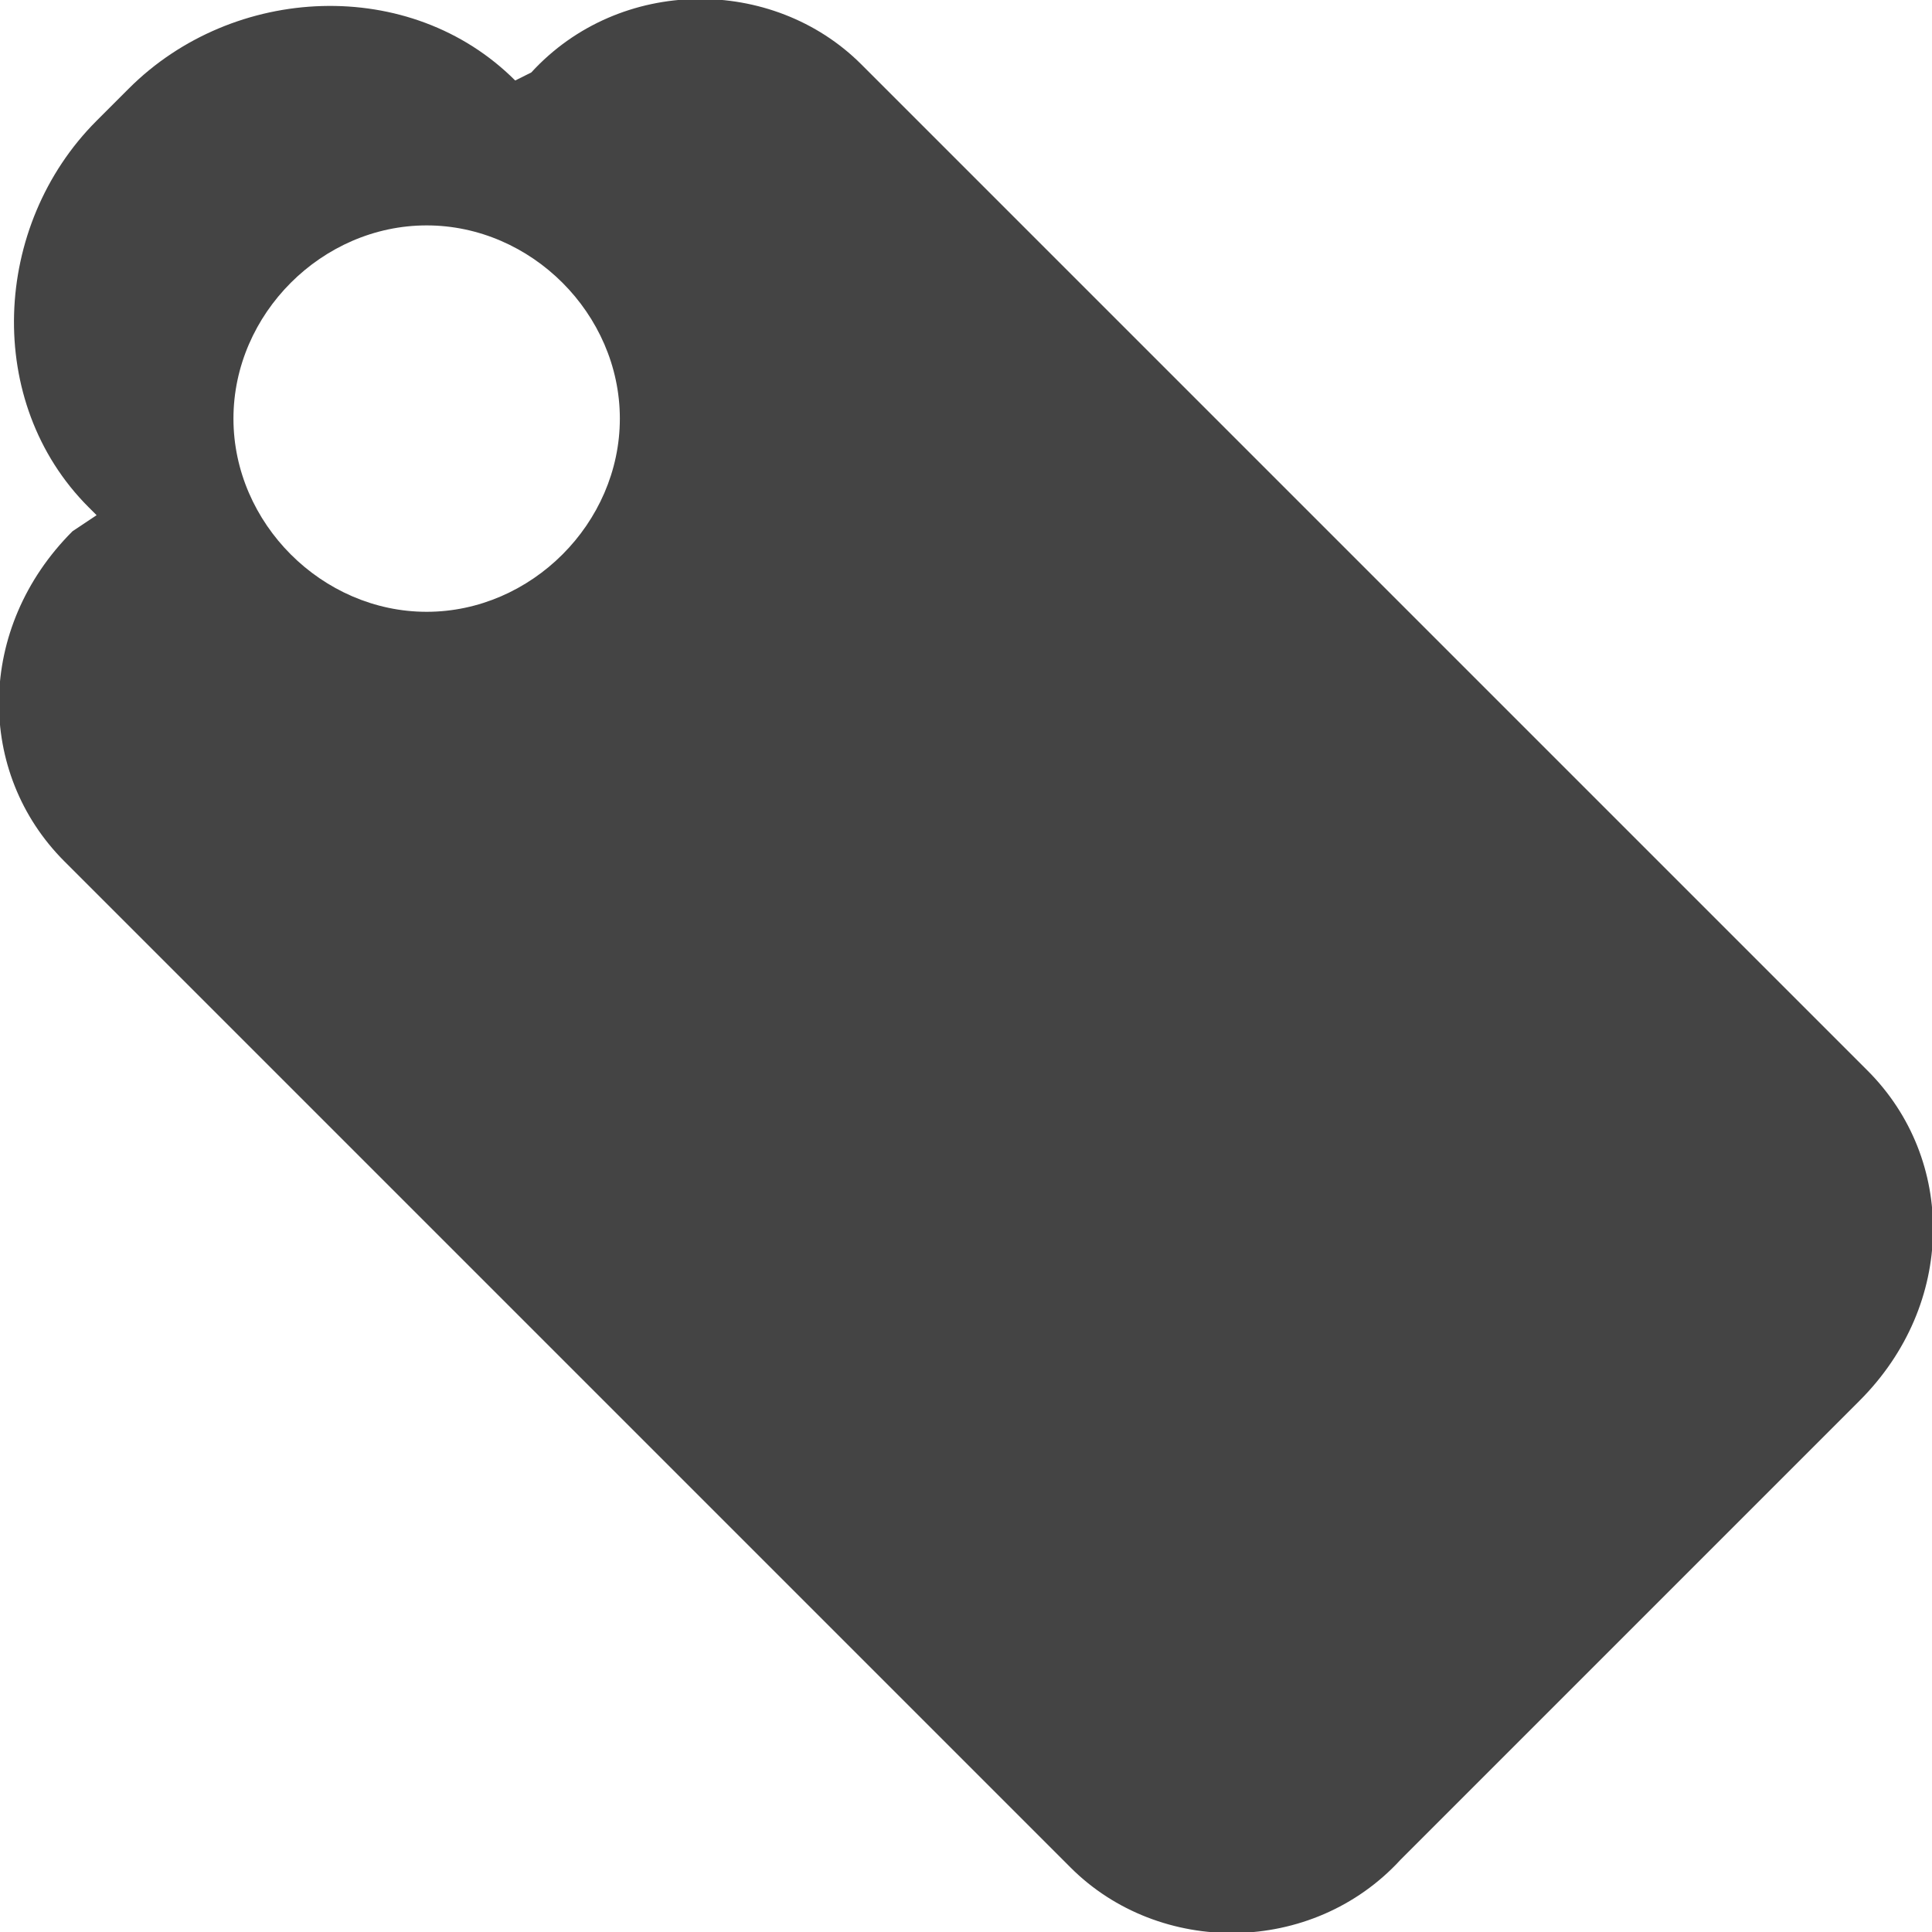
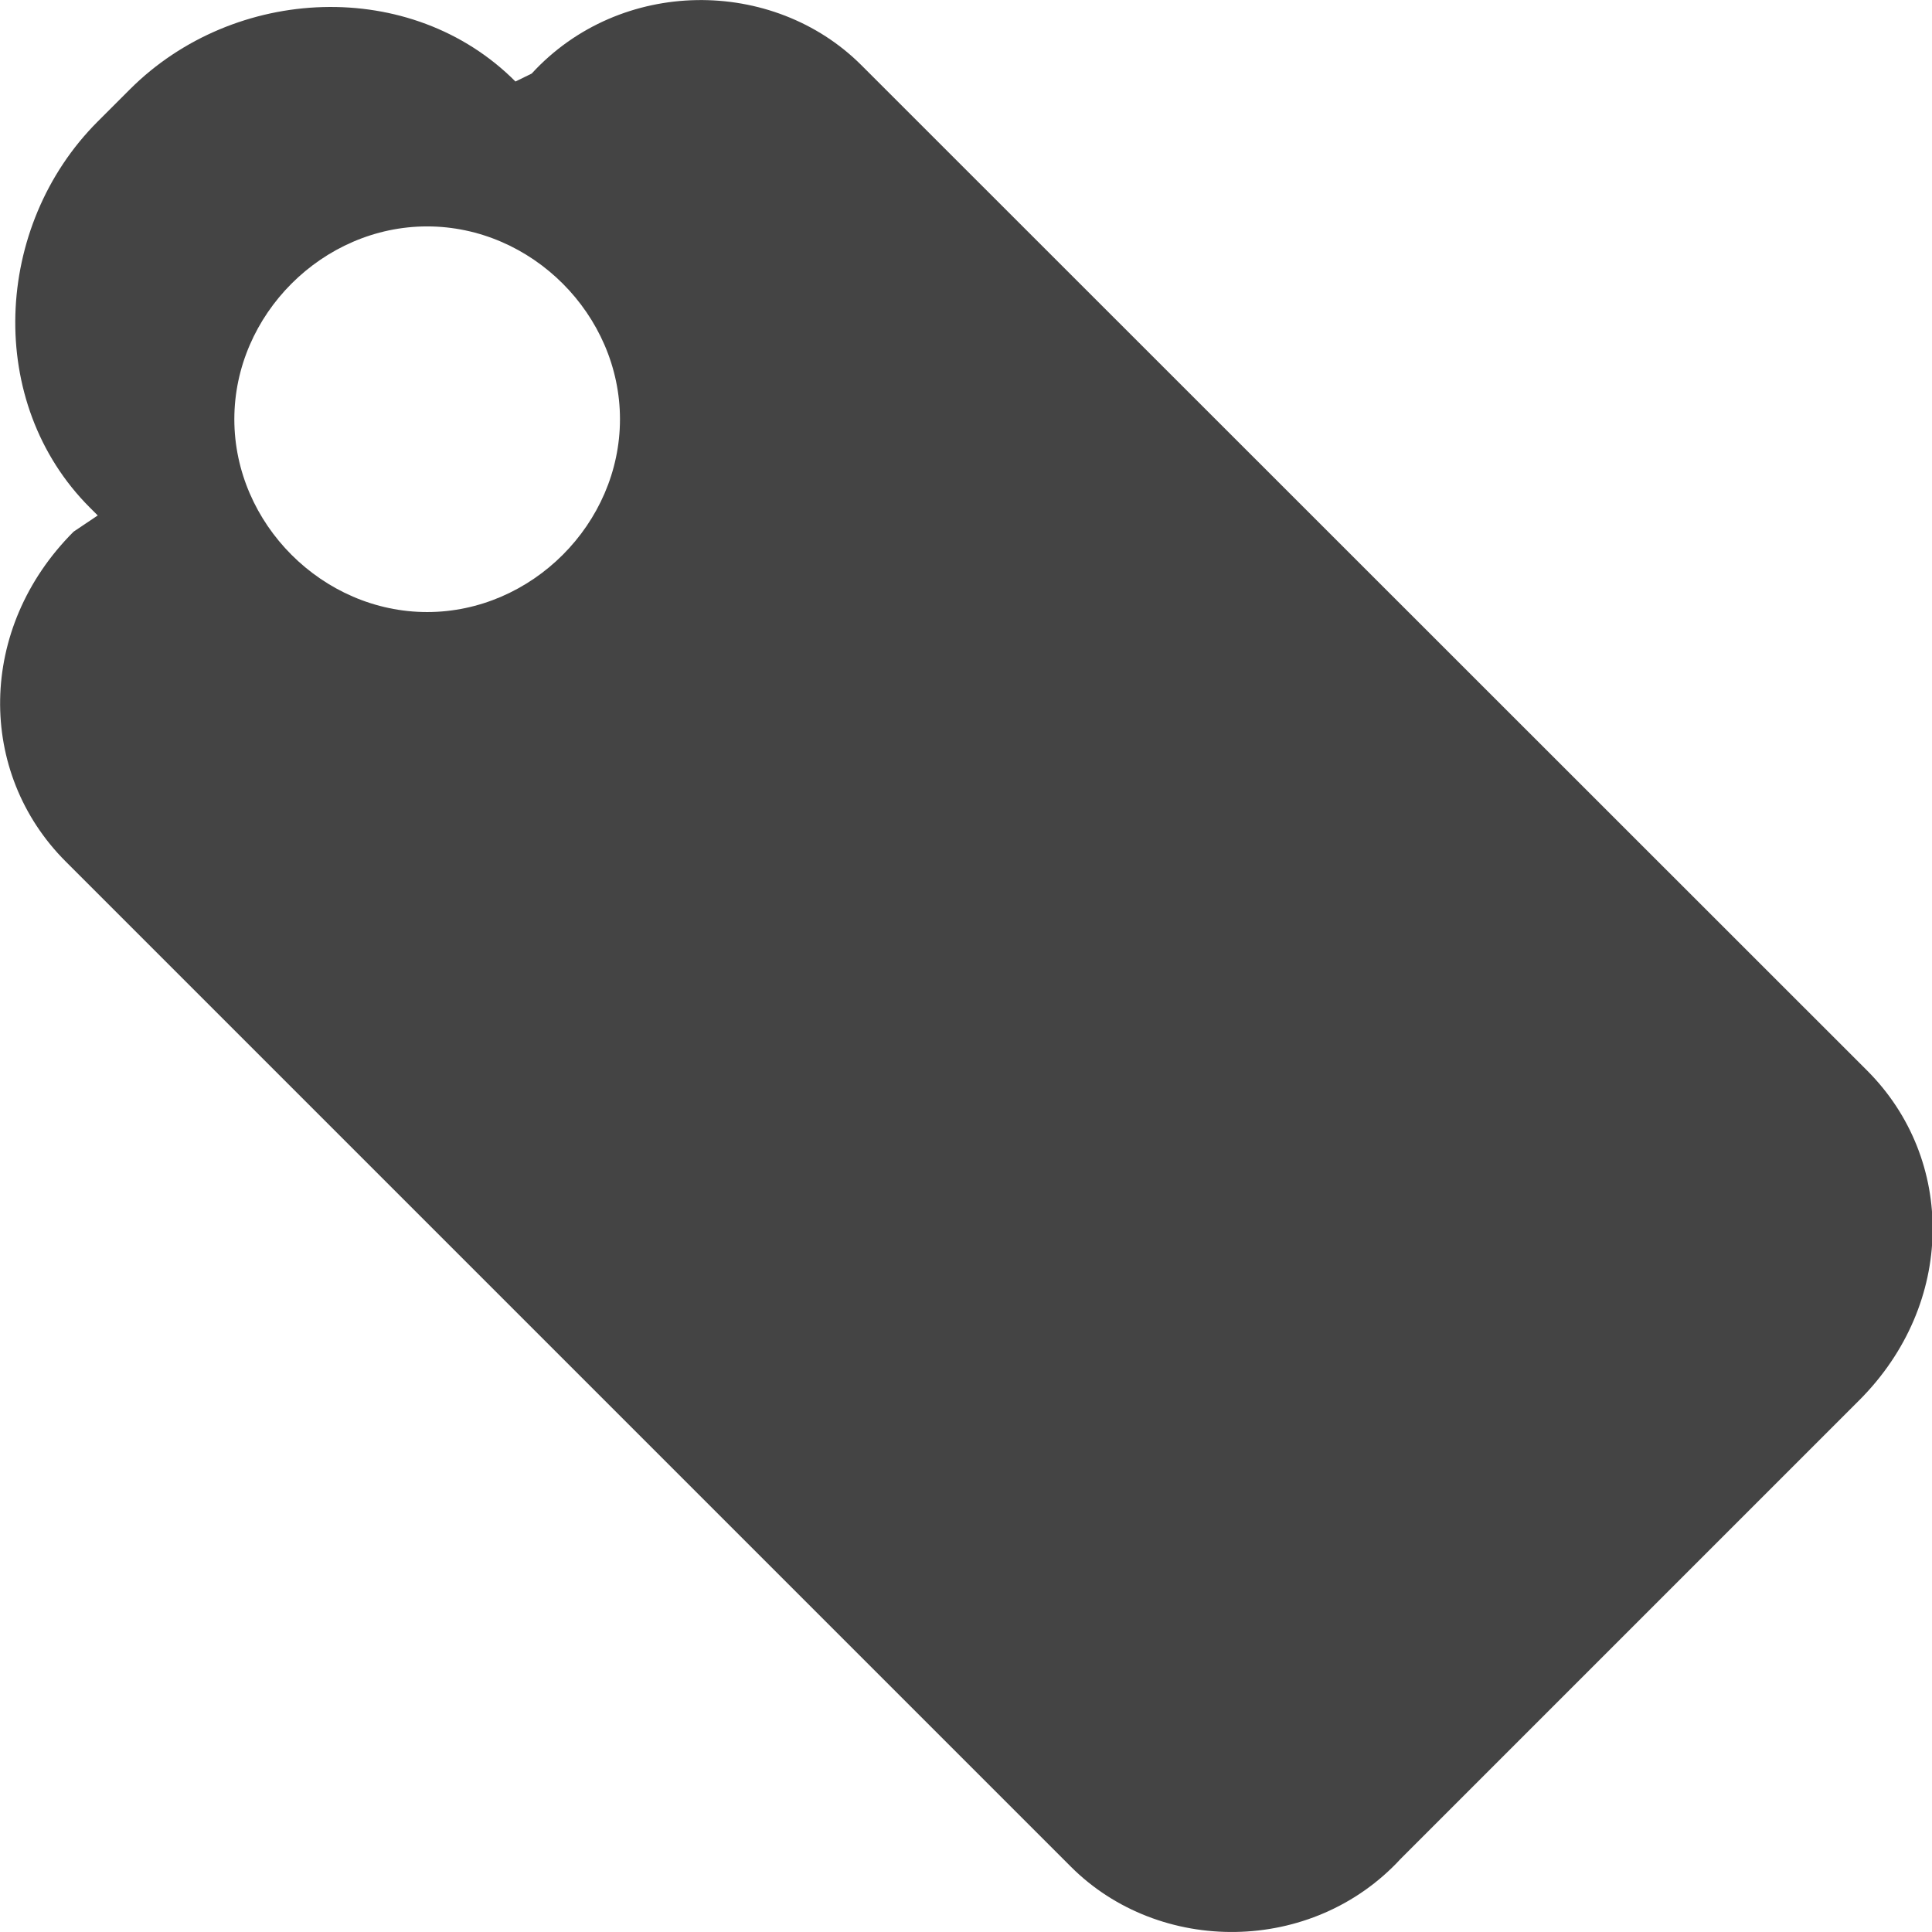
- <svg xmlns="http://www.w3.org/2000/svg" version="1.1" id="Vrstva_1" x="0px" y="0px" viewBox="0 0 24 24" style="enable-background:new 0 0 24 24;" xml:space="preserve">
+ <svg xmlns="http://www.w3.org/2000/svg" version="1.1" id="Vrstva_1" x="0px" y="0px" viewBox="-711 25 512 512" style="enable-background:new -711 25 512 512;" xml:space="preserve">
  <style type="text/css">
	.st0{fill:#444444;}
</style>
  <g>
-     <path class="st0" d="M6.6,0.9L6.4,1L6.4,1C5.1-0.3,2.9-0.2,1.6,1.1L1.2,1.5C-0.1,2.8-0.2,5,1.1,6.3l0.1,0.1L0.9,6.6   c-1.2,1.2-1.2,3-0.1,4.1l12.5,12.5c1.1,1.1,3,1.1,4.1-0.1l5.7-5.7c1.2-1.2,1.2-3,0.1-4.1L10.7,0.8C9.6-0.3,7.7-0.3,6.6,0.9L6.6,0.9   z M5.3,7.6c-1.3,0-2.4-1.1-2.4-2.4c0-1.3,1.1-2.4,2.4-2.4c1.3,0,2.4,1.1,2.4,2.4C7.7,6.5,6.6,7.6,5.3,7.6L5.3,7.6z" />
+     <path class="st0" d="M-570.1,44.5l-4.3,2.1l0,0C-602,18.9-648.9,21-676.6,48.7l-8.5,8.5c-27.7,27.7-29.8,74.6-2.1,102.3l2.1,2.1   l-6.4,4.3c-25.6,25.6-25.6,63.9-2.1,87.4l266.4,266.4c23.4,23.4,63.9,23.4,87.4-2.1l121.5-121.5c25.6-25.6,25.6-63.9,2.1-87.4   L-482.7,42.3C-506.1,18.9-546.6,18.9-570.1,44.5L-570.1,44.5z M-597.8,187.2c-27.7,0-51.1-23.4-51.1-51.1s23.4-51.1,51.1-51.1   c27.7,0,51.1,23.4,51.1,51.1S-570.1,187.2-597.8,187.2L-597.8,187.2z" />
  </g>
</svg>
